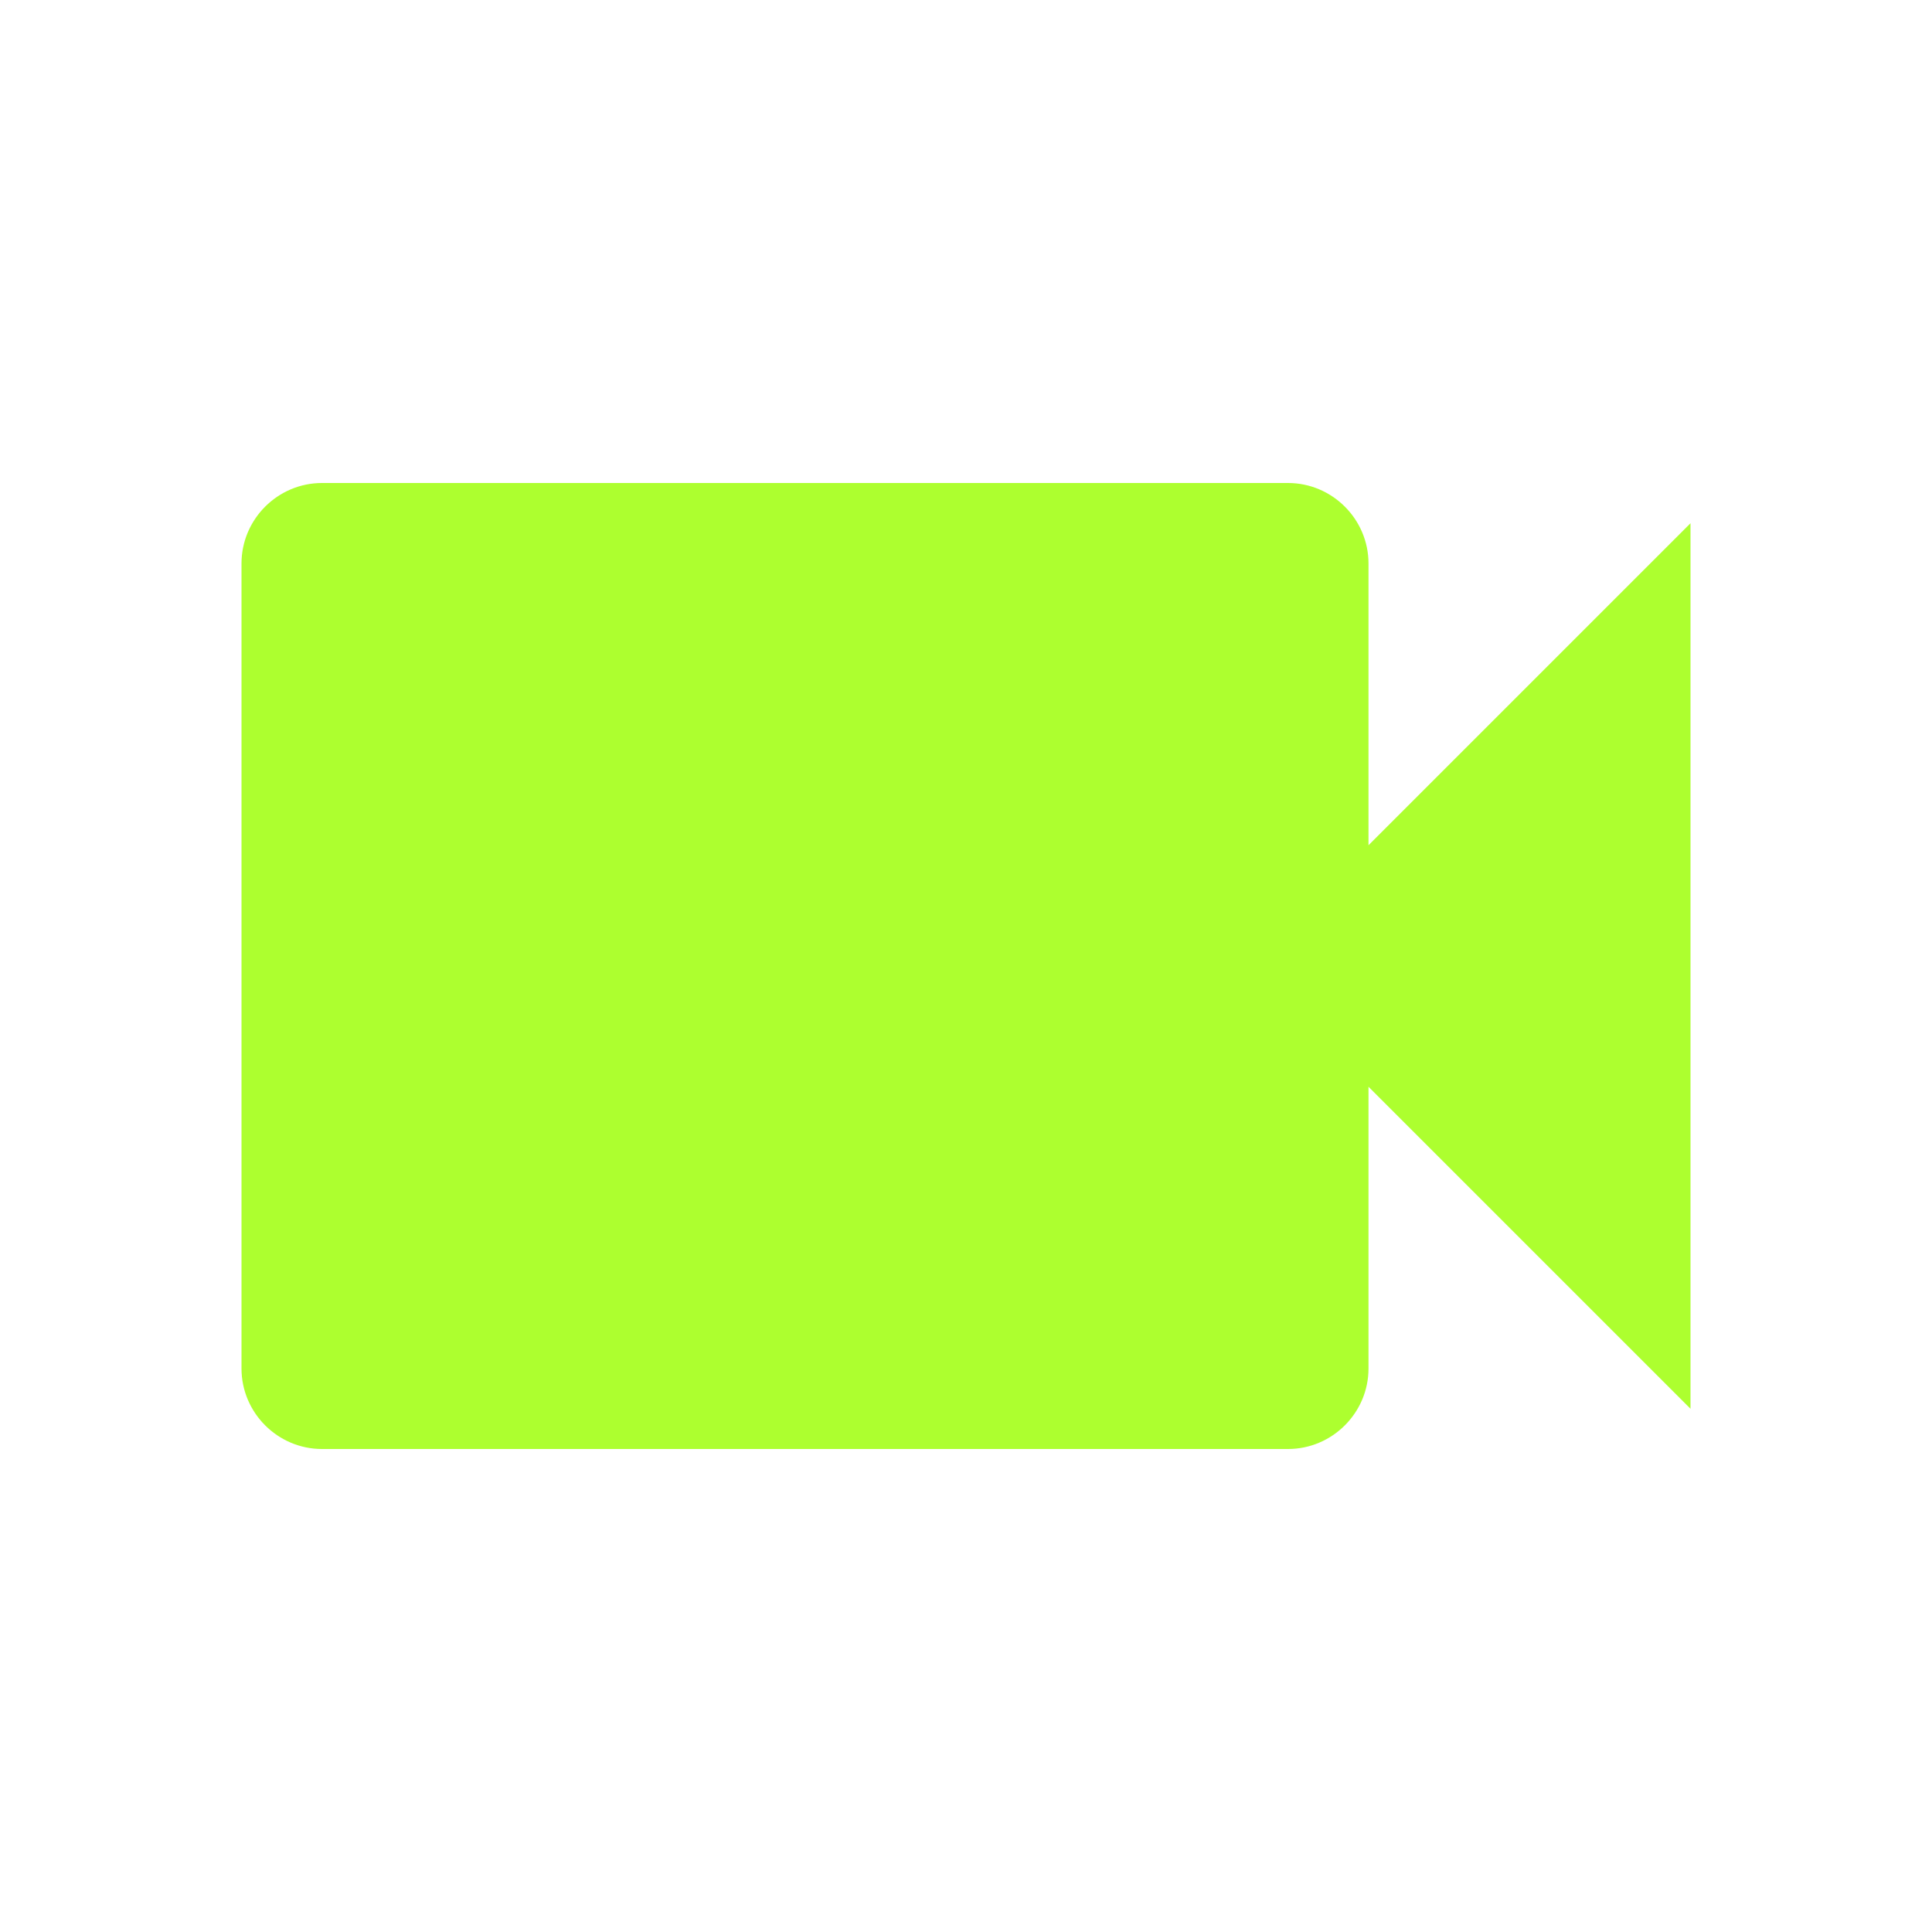
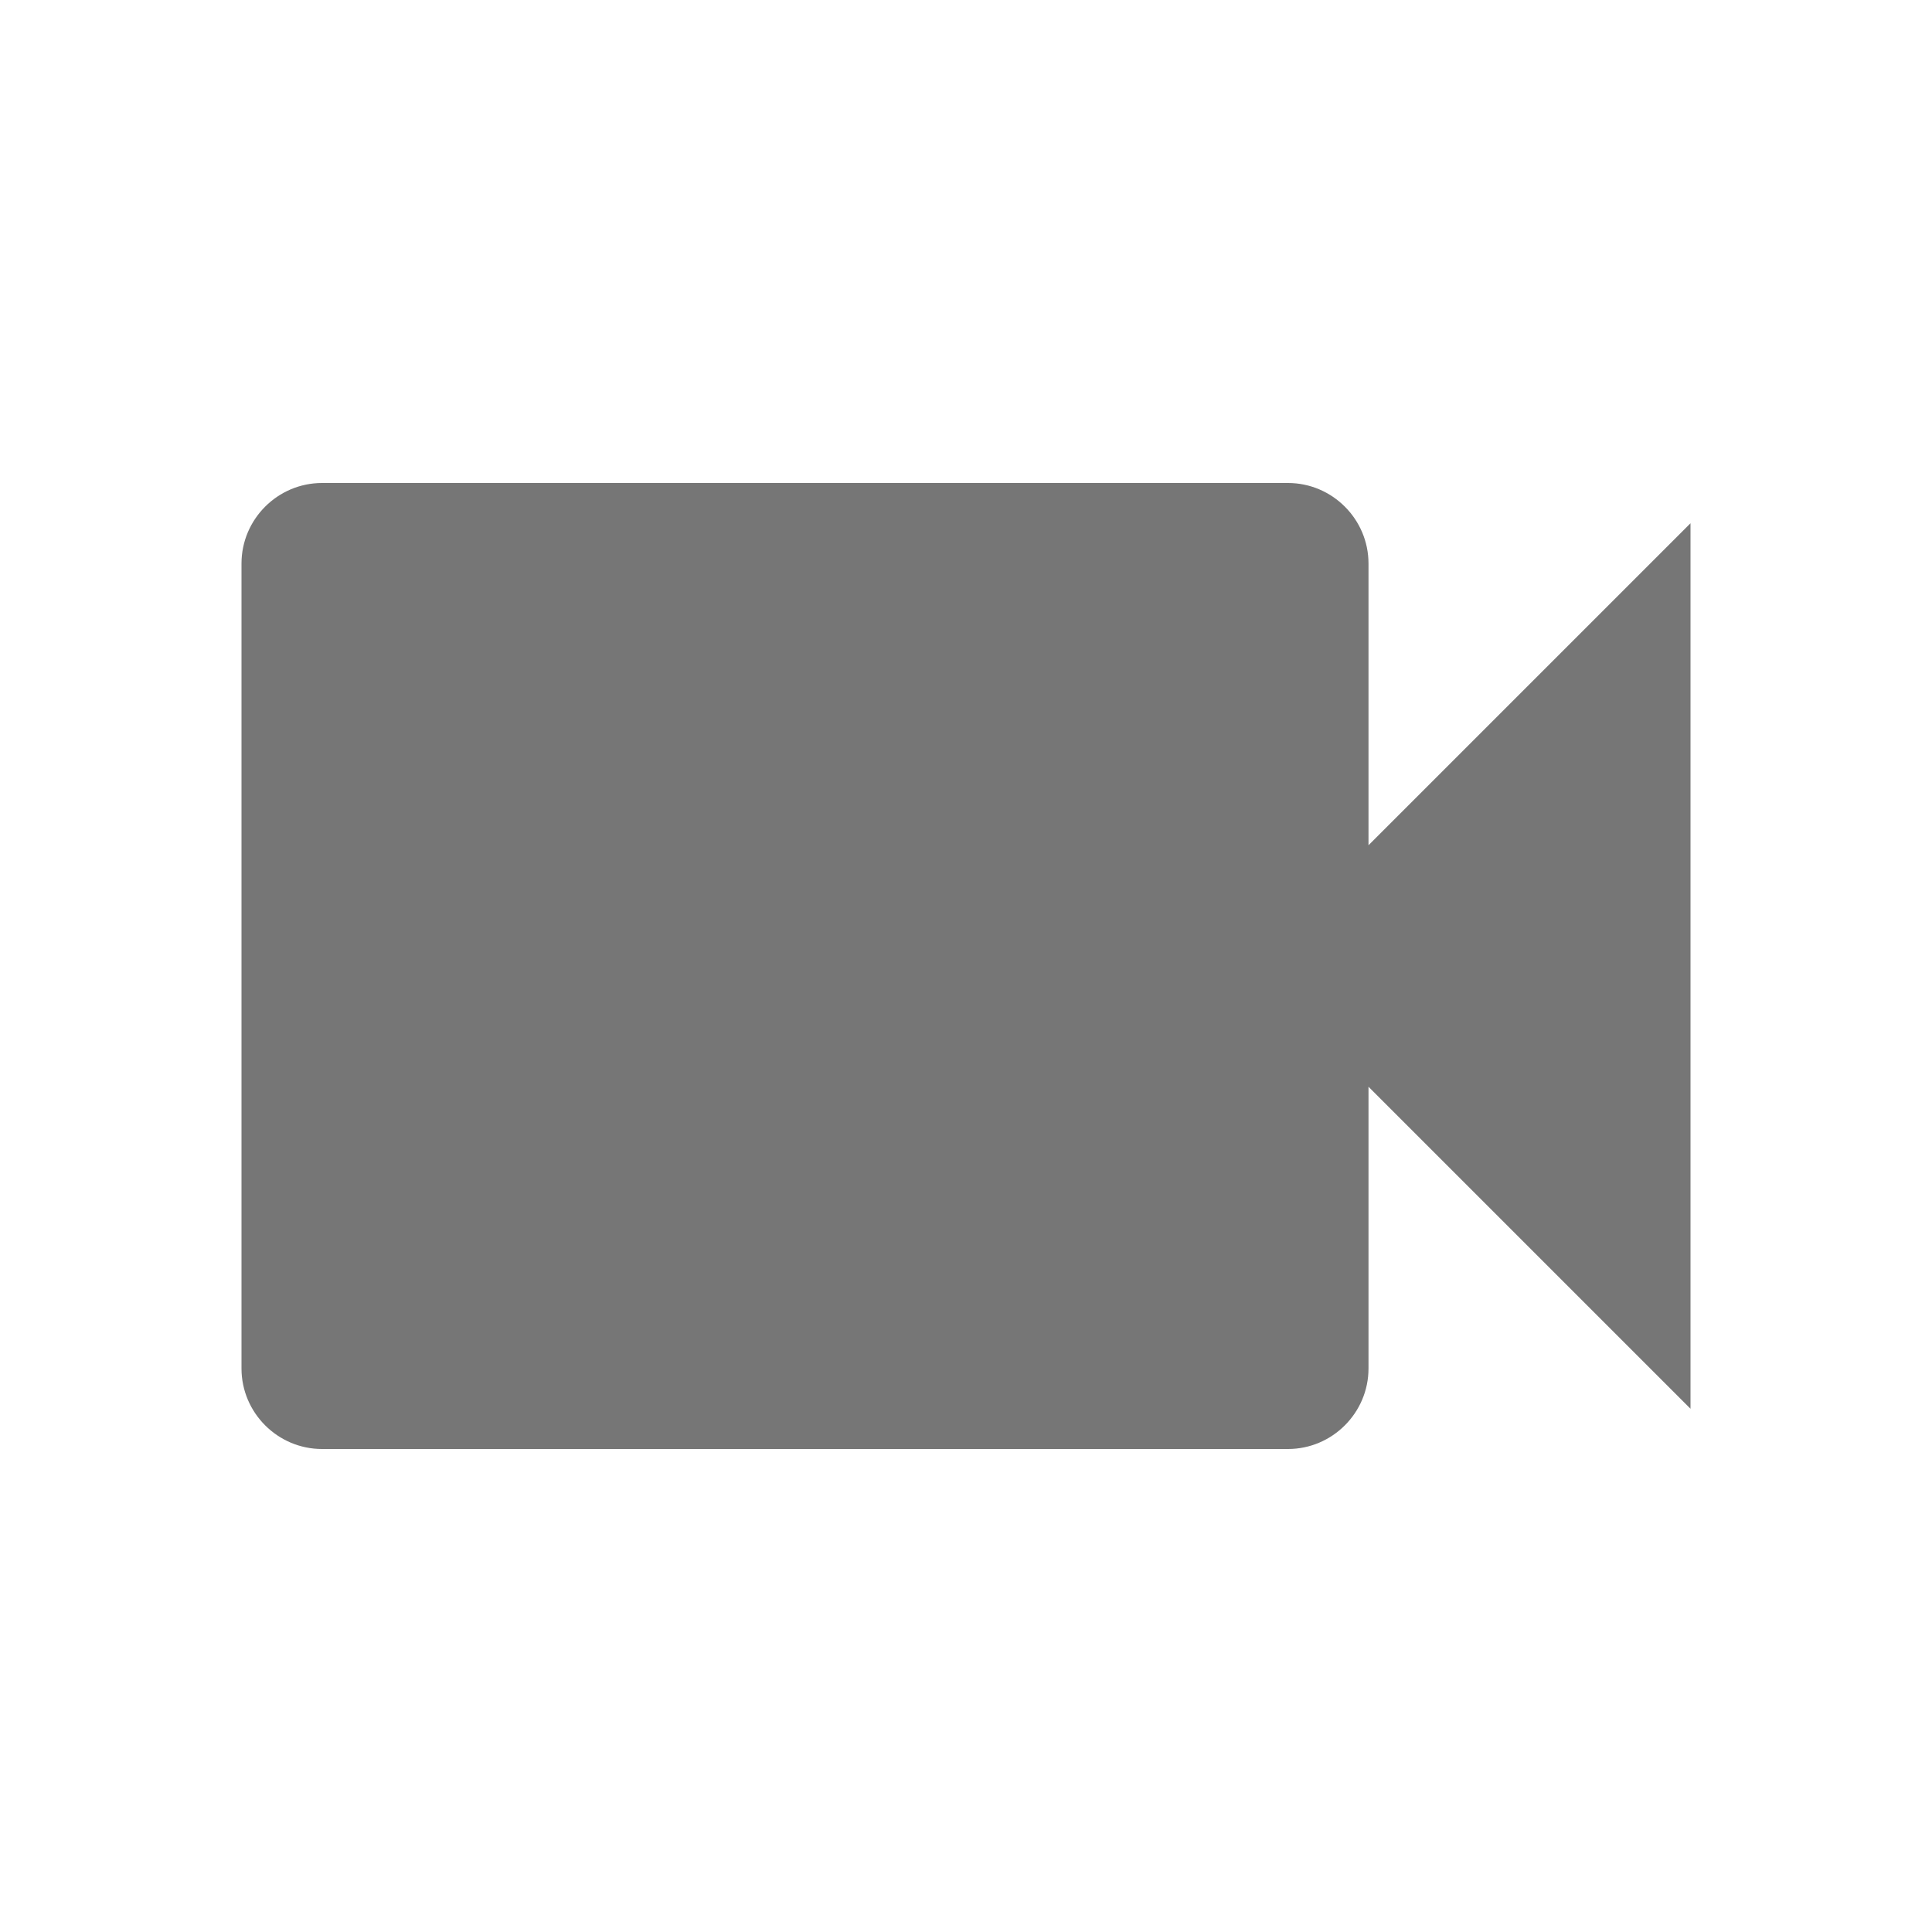
<svg xmlns="http://www.w3.org/2000/svg" width="32" height="32" viewBox="0 0 24 24">
  <path d="M0 0h24v24H0z" fill="none" />
-   <path fill="greenyellow" d="M17 10.5V7c0-.55-.45-1-1-1H4c-.55 0-1 .45-1 1v10c0 .55.45 1 1 1h12c.55 0 1-.45 1-1v-3.5l4 4v-11l-4 4z" />
+   <path fill="rgb(118, 118, 118)" d="M17 10.5V7c0-.55-.45-1-1-1H4c-.55 0-1 .45-1 1v10c0 .55.45 1 1 1h12c.55 0 1-.45 1-1v-3.5l4 4v-11l-4 4z" />
</svg>
